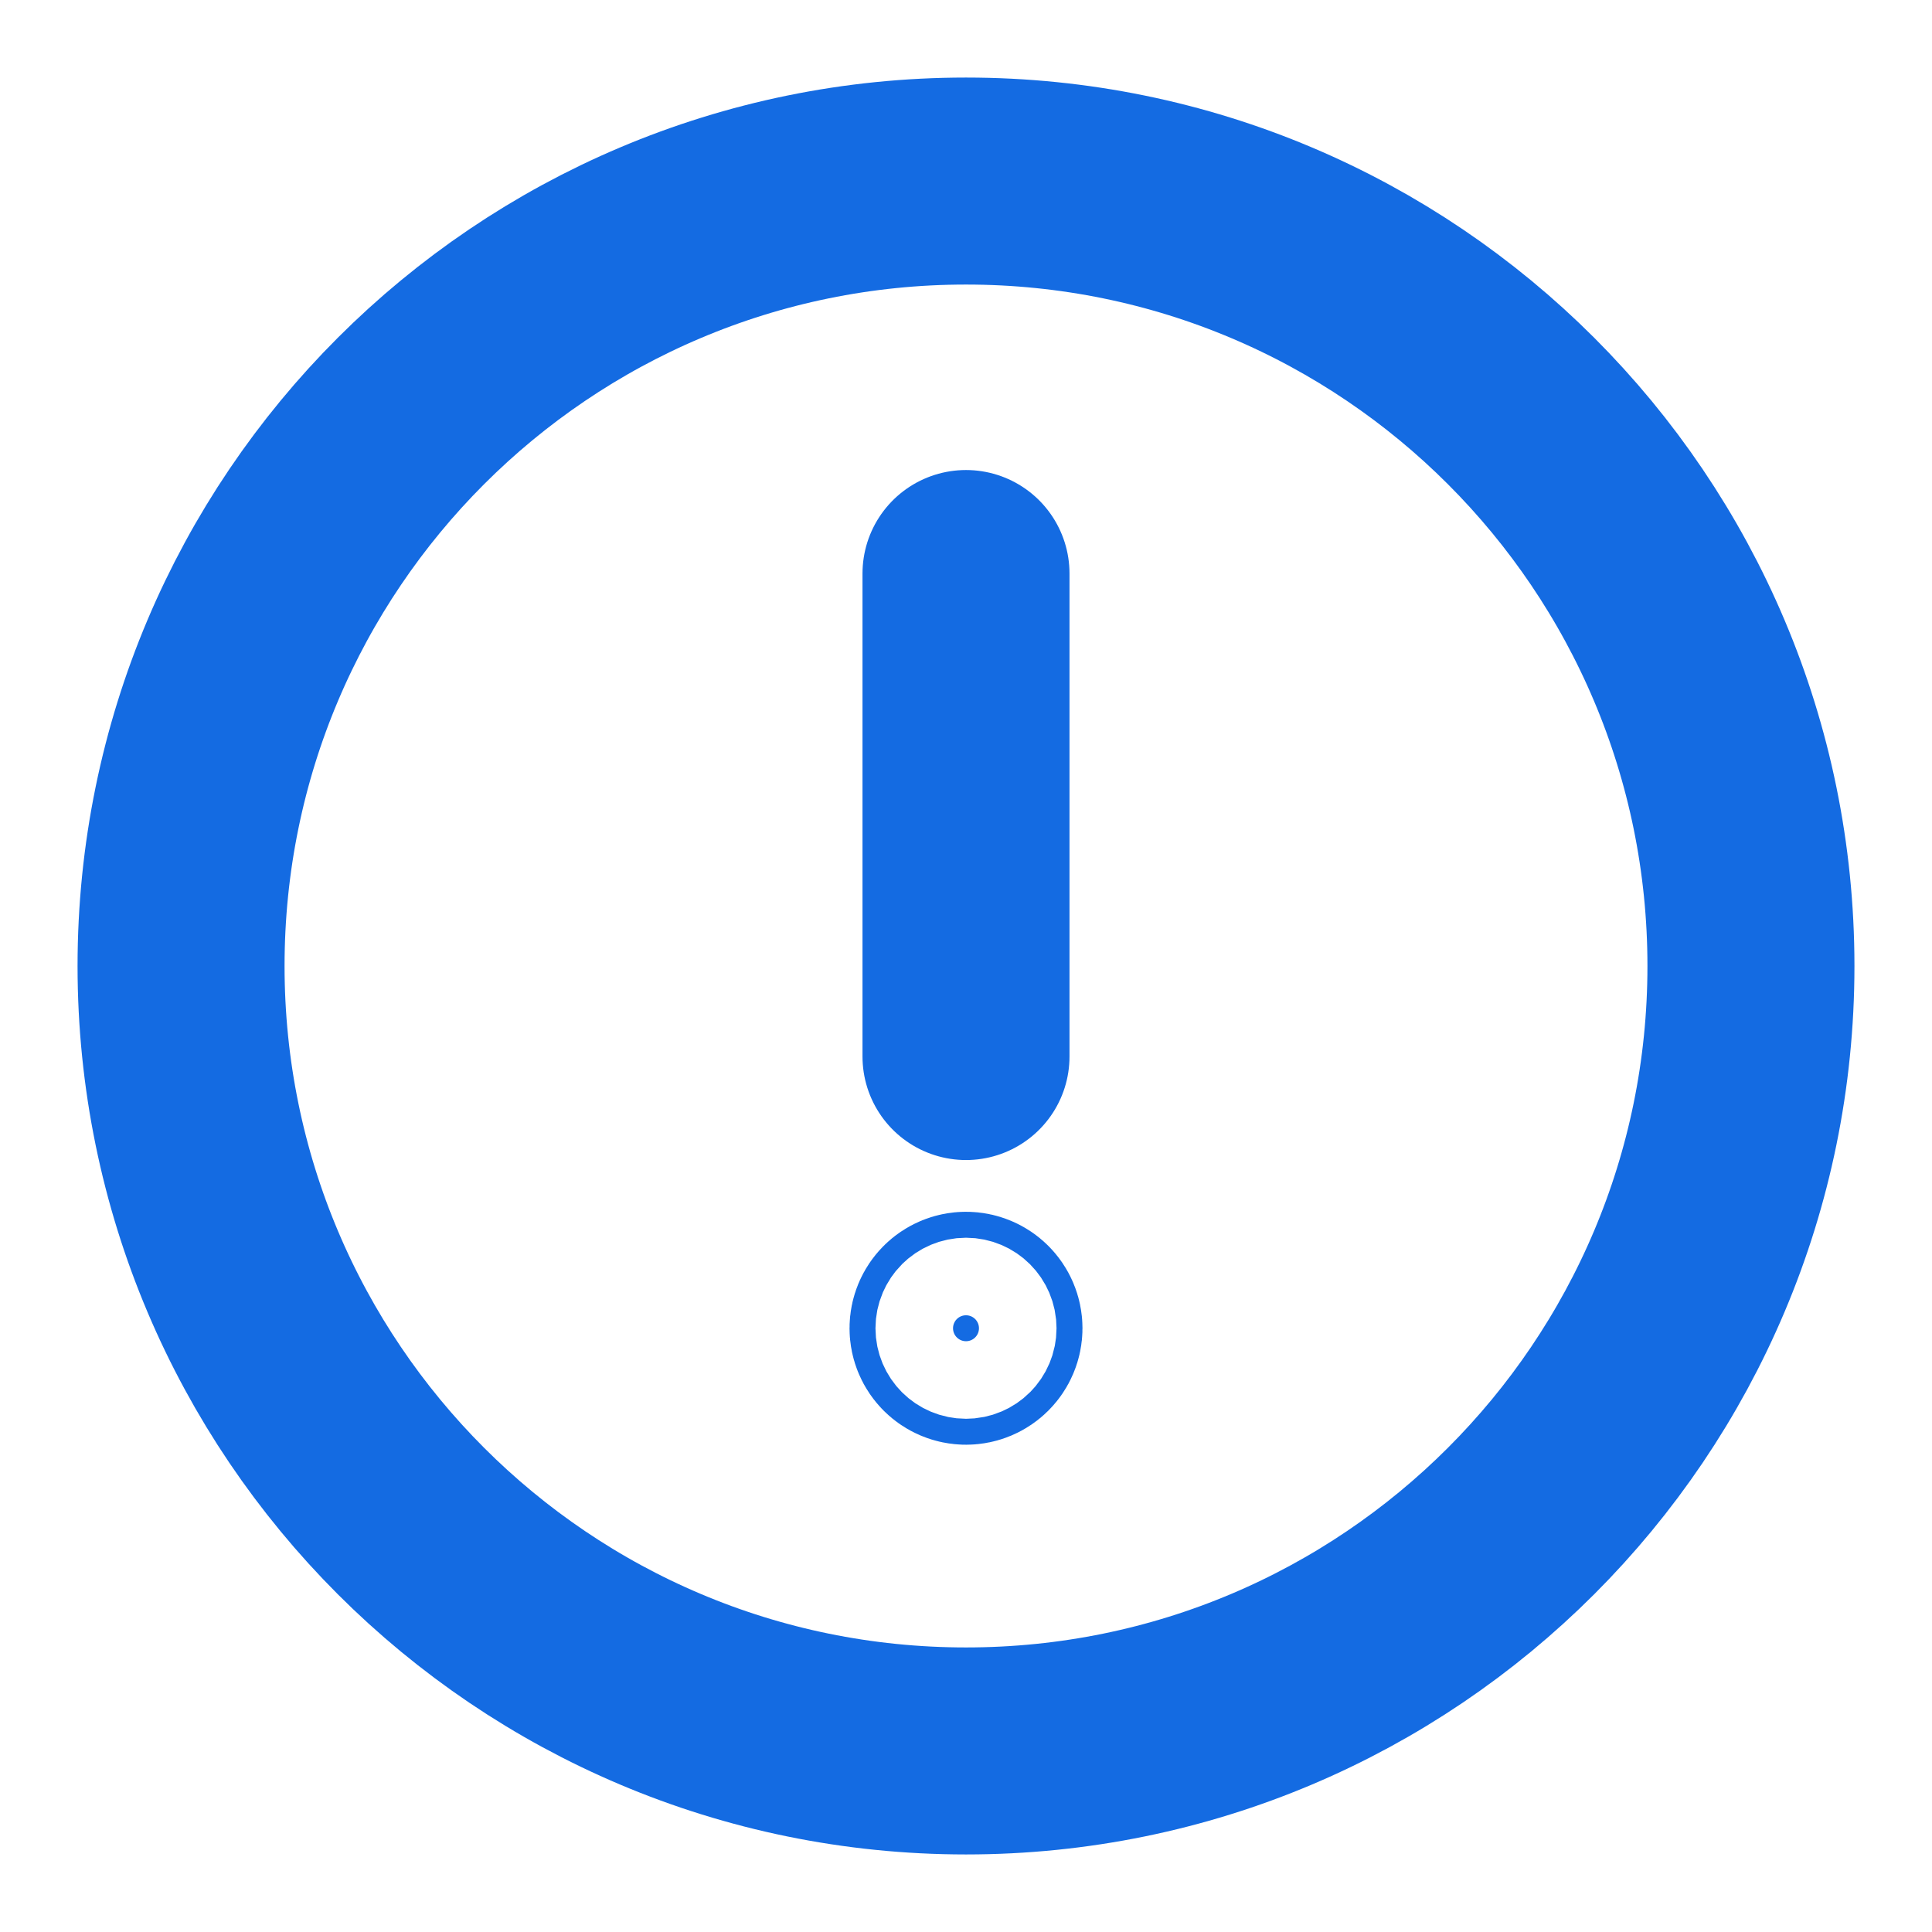
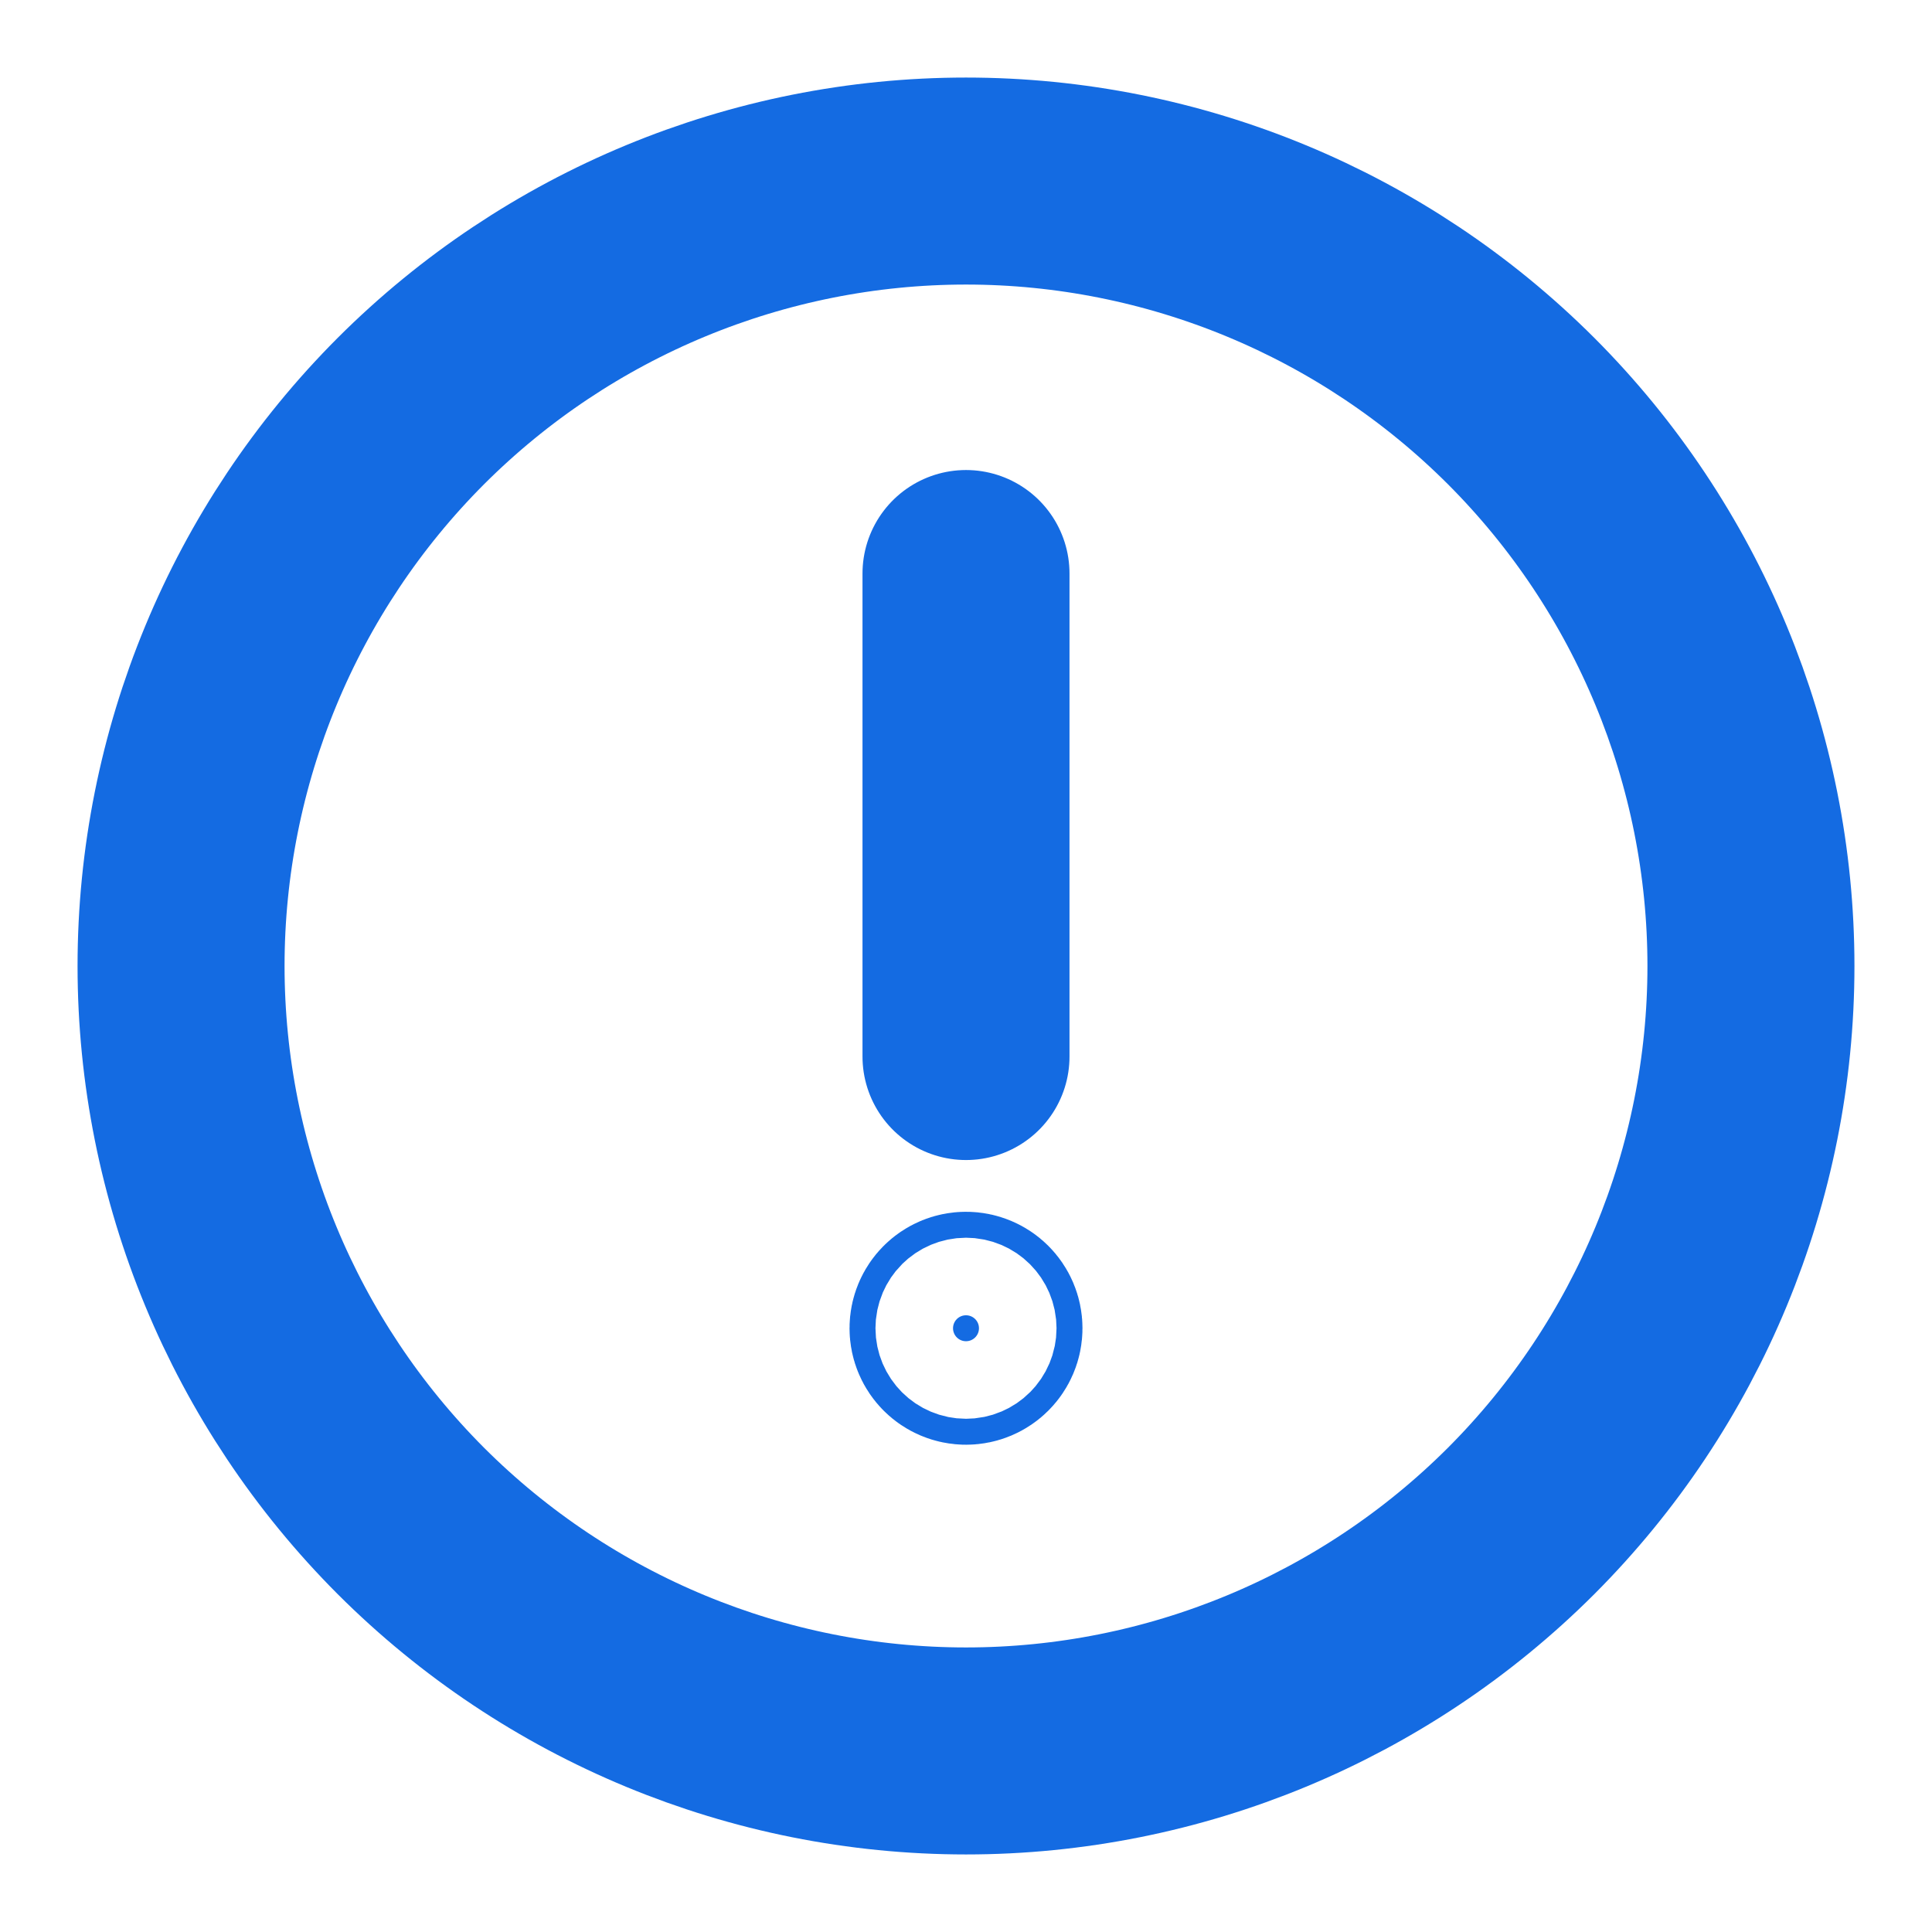
- <svg xmlns="http://www.w3.org/2000/svg" width="14" height="14" fill="none" viewBox="0 0 14 14">
-   <path stroke="#146BE2" stroke-linecap="round" stroke-linejoin="round" stroke-width="1.5" d="M7 7.656v-3.5M12.688 7A5.688 5.688 0 111.312 7a5.688 5.688 0 0111.376 0z" />
-   <path fill="#146BE2" stroke="#146BE2" stroke-width="1.5" d="M6.906 9.625a.094.094 0 11.188 0 .094.094 0 01-.188 0z" />
+ <svg xmlns="http://www.w3.org/2000/svg" width="14" height="14" viewBox="0 0 14 14" fill="none">
+   <path d="M7 7.656V4.156M12.688 7C12.688 8.508 12.088 9.955 11.022 11.022C9.955 12.088 8.508 12.688 7 12.688C5.492 12.688 4.045 12.088 2.978 11.022C1.912 9.955 1.312 8.508 1.312 7C1.312 5.492 1.912 4.045 2.978 2.978C4.045 1.912 5.492 1.312 7 1.312C8.508 1.312 9.955 1.912 11.022 2.978C12.088 4.045 12.688 5.492 12.688 7Z" stroke="#146BE2" stroke-width="1.5" stroke-linecap="round" stroke-linejoin="round" />
+   <path d="M6.906 9.625C6.906 9.573 6.948 9.531 7 9.531C7.052 9.531 7.094 9.573 7.094 9.625C7.094 9.677 7.052 9.719 7 9.719C6.948 9.719 6.906 9.677 6.906 9.625Z" fill="#146BE2" stroke="#146BE2" stroke-width="1.5" />
</svg>
